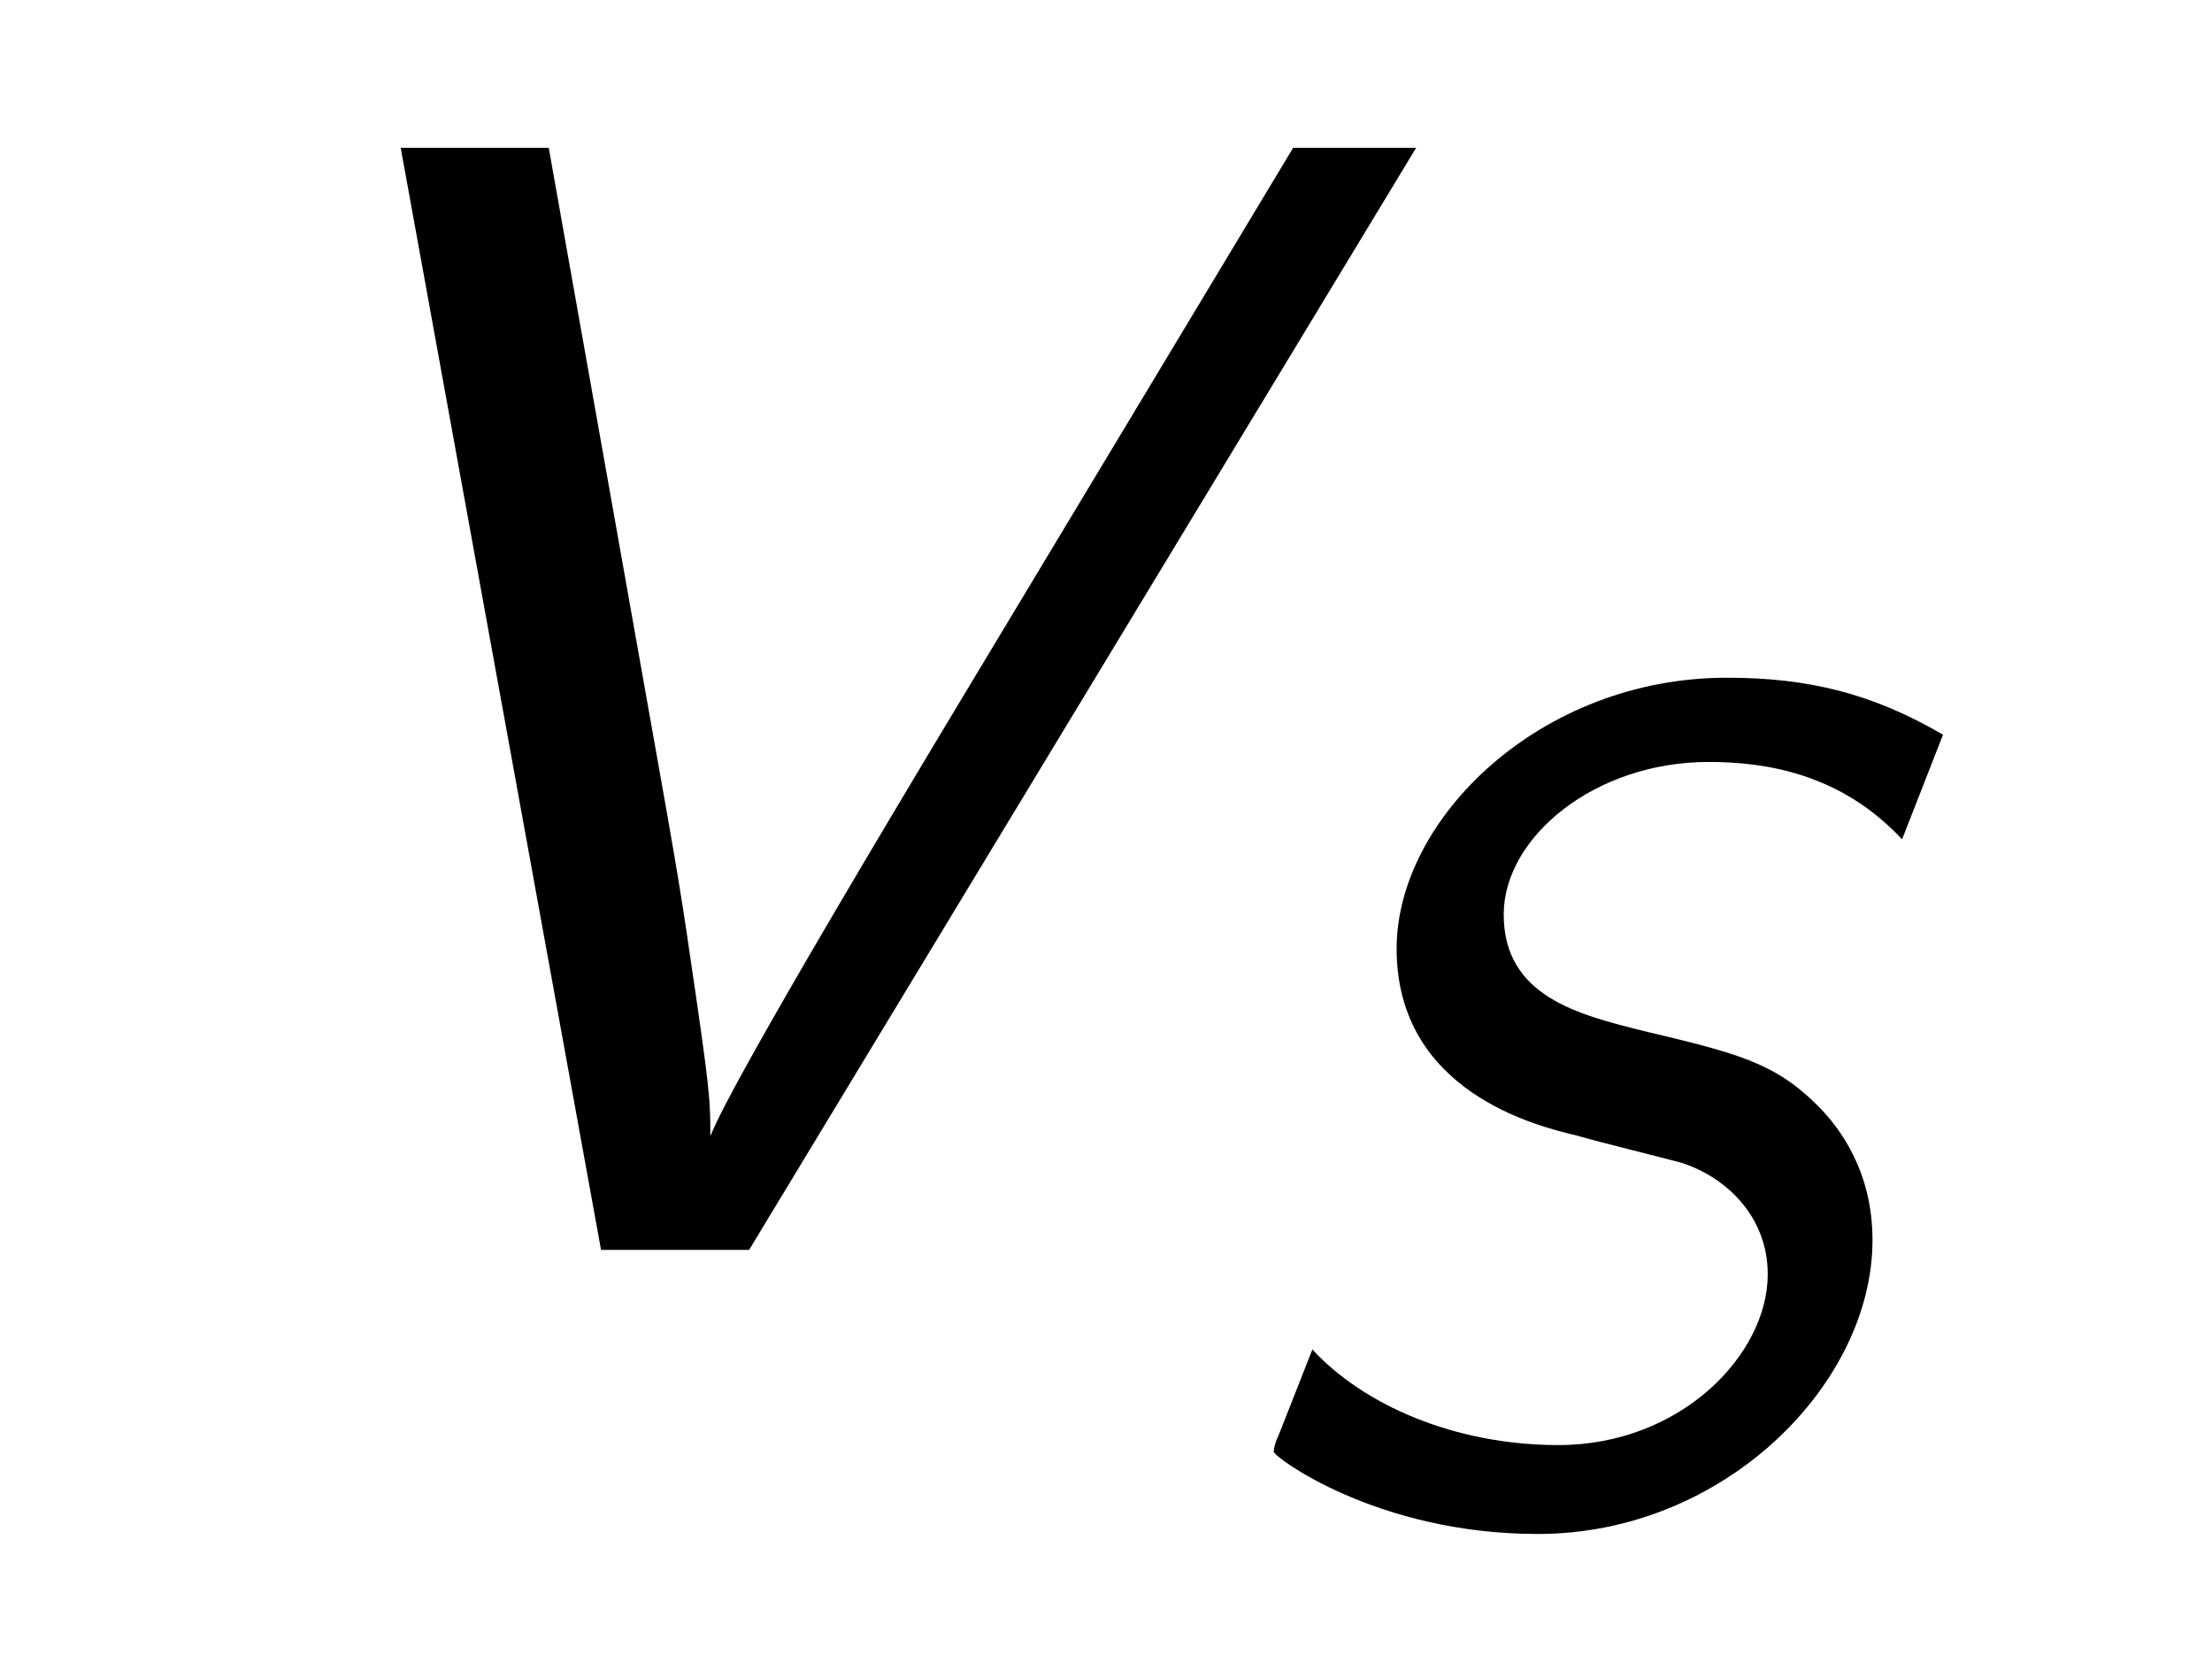
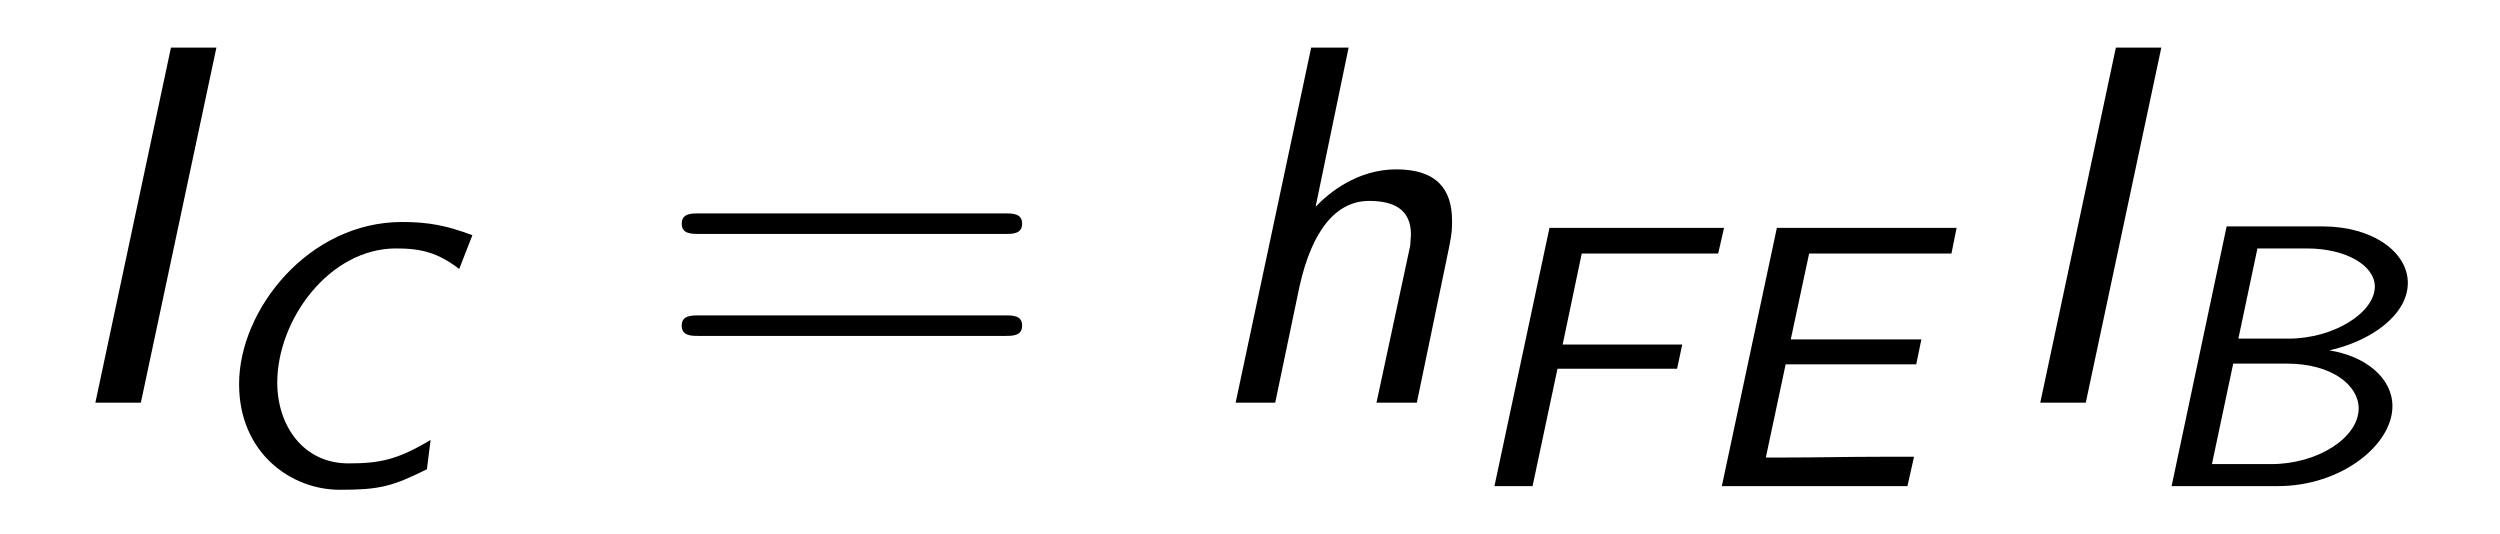
- <svg xmlns="http://www.w3.org/2000/svg" xmlns:xlink="http://www.w3.org/1999/xlink" viewBox="0 0 15.181 11.353" version="1.2">
+ <svg xmlns="http://www.w3.org/2000/svg" xmlns:xlink="http://www.w3.org/1999/xlink" viewBox="0 0 53.244 11.353" version="1.2">
  <defs>
    <g>
      <symbol overflow="visible" id="glyph0-0">
        <path style="stroke:none;" d="" />
      </symbol>
      <symbol overflow="visible" id="glyph0-1">
-         <path style="stroke:none;" d="M 8.719 -7.562 L 7.875 -7.562 L 5.656 -3.875 C 4.047 -1.203 3.922 -0.891 3.875 -0.781 C 3.875 -1.031 3.875 -1.078 3.734 -2.031 C 3.672 -2.469 3.594 -2.906 3.516 -3.344 L 2.766 -7.562 L 1.75 -7.562 L 3.125 0 L 4.141 0 Z M 8.719 -7.562 " />
+         <path style="stroke:none;" d="M 3.609 -7.562 L 2.641 -7.562 L 1.031 0 L 2 0 Z M 3.609 -7.562 " />
+       </symbol>
+       <symbol overflow="visible" id="glyph0-2">
+         <path style="stroke:none;" d="M 5.438 -3.312 C 5.5 -3.625 5.5 -3.703 5.5 -3.875 C 5.5 -4.531 5.188 -4.969 4.312 -4.969 C 3.484 -4.969 2.875 -4.469 2.594 -4.172 L 3.297 -7.562 L 2.5 -7.562 L 0.891 0 L 1.734 0 L 2.25 -2.469 C 2.516 -3.672 3.031 -4.297 3.734 -4.297 C 4.25 -4.297 4.625 -4.125 4.625 -3.578 C 4.625 -3.547 4.609 -3.375 4.609 -3.344 L 3.891 0 L 4.75 0 Z M 5.438 -3.312 " />
      </symbol>
      <symbol overflow="visible" id="glyph1-0">
        <path style="stroke:none;" d="" />
      </symbol>
      <symbol overflow="visible" id="glyph1-1">
-         <path style="stroke:none;" d="M 5.062 -5.312 C 4.578 -5.594 4.141 -5.703 3.578 -5.703 C 2.297 -5.703 1.312 -4.734 1.312 -3.844 C 1.312 -2.859 2.281 -2.625 2.547 -2.562 C 2.703 -2.516 3.156 -2.406 3.266 -2.375 C 3.562 -2.281 3.859 -2.016 3.859 -1.609 C 3.859 -1.062 3.266 -0.438 2.422 -0.438 C 1.703 -0.438 1.078 -0.719 0.734 -1.094 L 0.5 -0.5 C 0.484 -0.469 0.469 -0.422 0.469 -0.391 C 0.469 -0.359 1.172 0.172 2.281 0.172 C 3.562 0.172 4.578 -0.859 4.578 -1.844 C 4.578 -2.312 4.359 -2.609 4.203 -2.766 C 3.906 -3.062 3.656 -3.125 3 -3.281 C 2.562 -3.391 2.047 -3.516 2.047 -4.078 C 2.047 -4.609 2.672 -5.125 3.453 -5.125 C 3.844 -5.125 4.359 -5.047 4.781 -4.594 Z M 5.062 -5.312 " />
+         <path style="stroke:none;" d="M 6.031 -5.344 C 5.484 -5.547 5.109 -5.625 4.531 -5.625 C 2.547 -5.625 1.062 -3.766 1.062 -2.172 C 1.062 -0.703 2.172 0.078 3.203 0.078 C 4.031 0.078 4.312 0.016 5.062 -0.359 L 5.141 -0.984 C 4.438 -0.562 4.062 -0.484 3.391 -0.484 C 2.422 -0.484 1.875 -1.297 1.875 -2.203 C 1.875 -3.547 2.984 -5.062 4.406 -5.062 C 4.953 -5.062 5.297 -4.969 5.75 -4.625 Z M 6.031 -5.344 " />
+       </symbol>
+       <symbol overflow="visible" id="glyph1-2">
+         <path style="stroke:none;" d="M 2.109 -2.5 L 4.656 -2.5 L 4.766 -3.016 L 2.219 -3.016 L 2.625 -4.953 L 3.734 -4.953 C 3.828 -4.953 3.922 -4.953 4.031 -4.953 L 5.531 -4.953 L 5.656 -5.5 L 1.938 -5.5 L 0.766 0 L 1.578 0 Z M 2.109 -2.5 " />
+       </symbol>
+       <symbol overflow="visible" id="glyph1-3">
+         <path style="stroke:none;" d="M 2.125 -2.594 L 4.906 -2.594 L 5.016 -3.125 L 2.234 -3.125 L 2.625 -4.953 L 3.797 -4.953 C 3.891 -4.953 3.984 -4.953 4.078 -4.953 L 5.656 -4.953 L 5.766 -5.5 L 1.938 -5.5 L 0.766 0 L 4.719 0 L 4.859 -0.625 L 4.125 -0.625 C 3.453 -0.625 2.781 -0.609 2.125 -0.609 L 1.703 -0.609 Z M 2.125 -2.594 " />
+       </symbol>
+       <symbol overflow="visible" id="glyph1-4">
+         <path style="stroke:none;" d="M 1.969 -5.531 L 0.797 0 L 3.062 0 C 4.406 0 5.5 -0.875 5.5 -1.703 C 5.5 -2.297 4.938 -2.766 4.156 -2.891 C 5.062 -3.094 5.828 -3.656 5.828 -4.328 C 5.828 -4.984 5.078 -5.531 4.016 -5.531 Z M 2.219 -3.141 L 2.625 -5.062 L 3.672 -5.062 C 4.531 -5.062 5.125 -4.688 5.125 -4.25 C 5.125 -3.703 4.266 -3.141 3.281 -3.141 Z M 1.656 -0.469 L 2.109 -2.609 L 3.25 -2.609 C 4.219 -2.609 4.781 -2.141 4.781 -1.656 C 4.781 -1.031 3.906 -0.469 2.922 -0.469 Z M 1.656 -0.469 " />
+       </symbol>
+       <symbol overflow="visible" id="glyph2-0">
+         <path style="stroke:none;" d="" />
+       </symbol>
+       <symbol overflow="visible" id="glyph2-1">
+         <path style="stroke:none;" d="M 7.5 -3.594 C 7.656 -3.594 7.859 -3.594 7.859 -3.812 C 7.859 -4.031 7.656 -4.031 7.5 -4.031 L 0.969 -4.031 C 0.812 -4.031 0.609 -4.031 0.609 -3.812 C 0.609 -3.594 0.812 -3.594 0.984 -3.594 Z M 7.5 -1.422 C 7.656 -1.422 7.859 -1.422 7.859 -1.641 C 7.859 -1.859 7.656 -1.859 7.5 -1.859 L 0.984 -1.859 C 0.812 -1.859 0.609 -1.859 0.609 -1.641 C 0.609 -1.422 0.812 -1.422 0.969 -1.422 Z M 7.5 -1.422 " />
      </symbol>
    </g>
  </defs>
  <g id="surface1">
    <g style="fill:rgb(0%,0%,0%);fill-opacity:1;">
      <use xlink:href="#glyph0-1" x="1" y="8.576" />
    </g>
    <g style="fill:rgb(0%,0%,0%);fill-opacity:1;">
-       <use xlink:href="#glyph1-1" x="8.273" y="10.353" />
+       <use xlink:href="#glyph1-1" x="4.03" y="10.353" />
+     </g>
+     <g style="fill:rgb(0%,0%,0%);fill-opacity:1;">
+       <use xlink:href="#glyph2-1" x="13.91" y="8.576" />
+     </g>
+     <g style="fill:rgb(0%,0%,0%);fill-opacity:1;">
+       <use xlink:href="#glyph0-2" x="25.425" y="8.576" />
+     </g>
+     <g style="fill:rgb(0%,0%,0%);fill-opacity:1;">
+       <use xlink:href="#glyph1-2" x="31.062" y="10.353" />
+       <use xlink:href="#glyph1-3" x="35.905" y="10.353" />
+     </g>
+     <g style="fill:rgb(0%,0%,0%);fill-opacity:1;">
+       <use xlink:href="#glyph0-1" x="42.422" y="8.576" />
+     </g>
+     <g style="fill:rgb(0%,0%,0%);fill-opacity:1;">
+       <use xlink:href="#glyph1-4" x="45.453" y="10.353" />
    </g>
  </g>
</svg>
